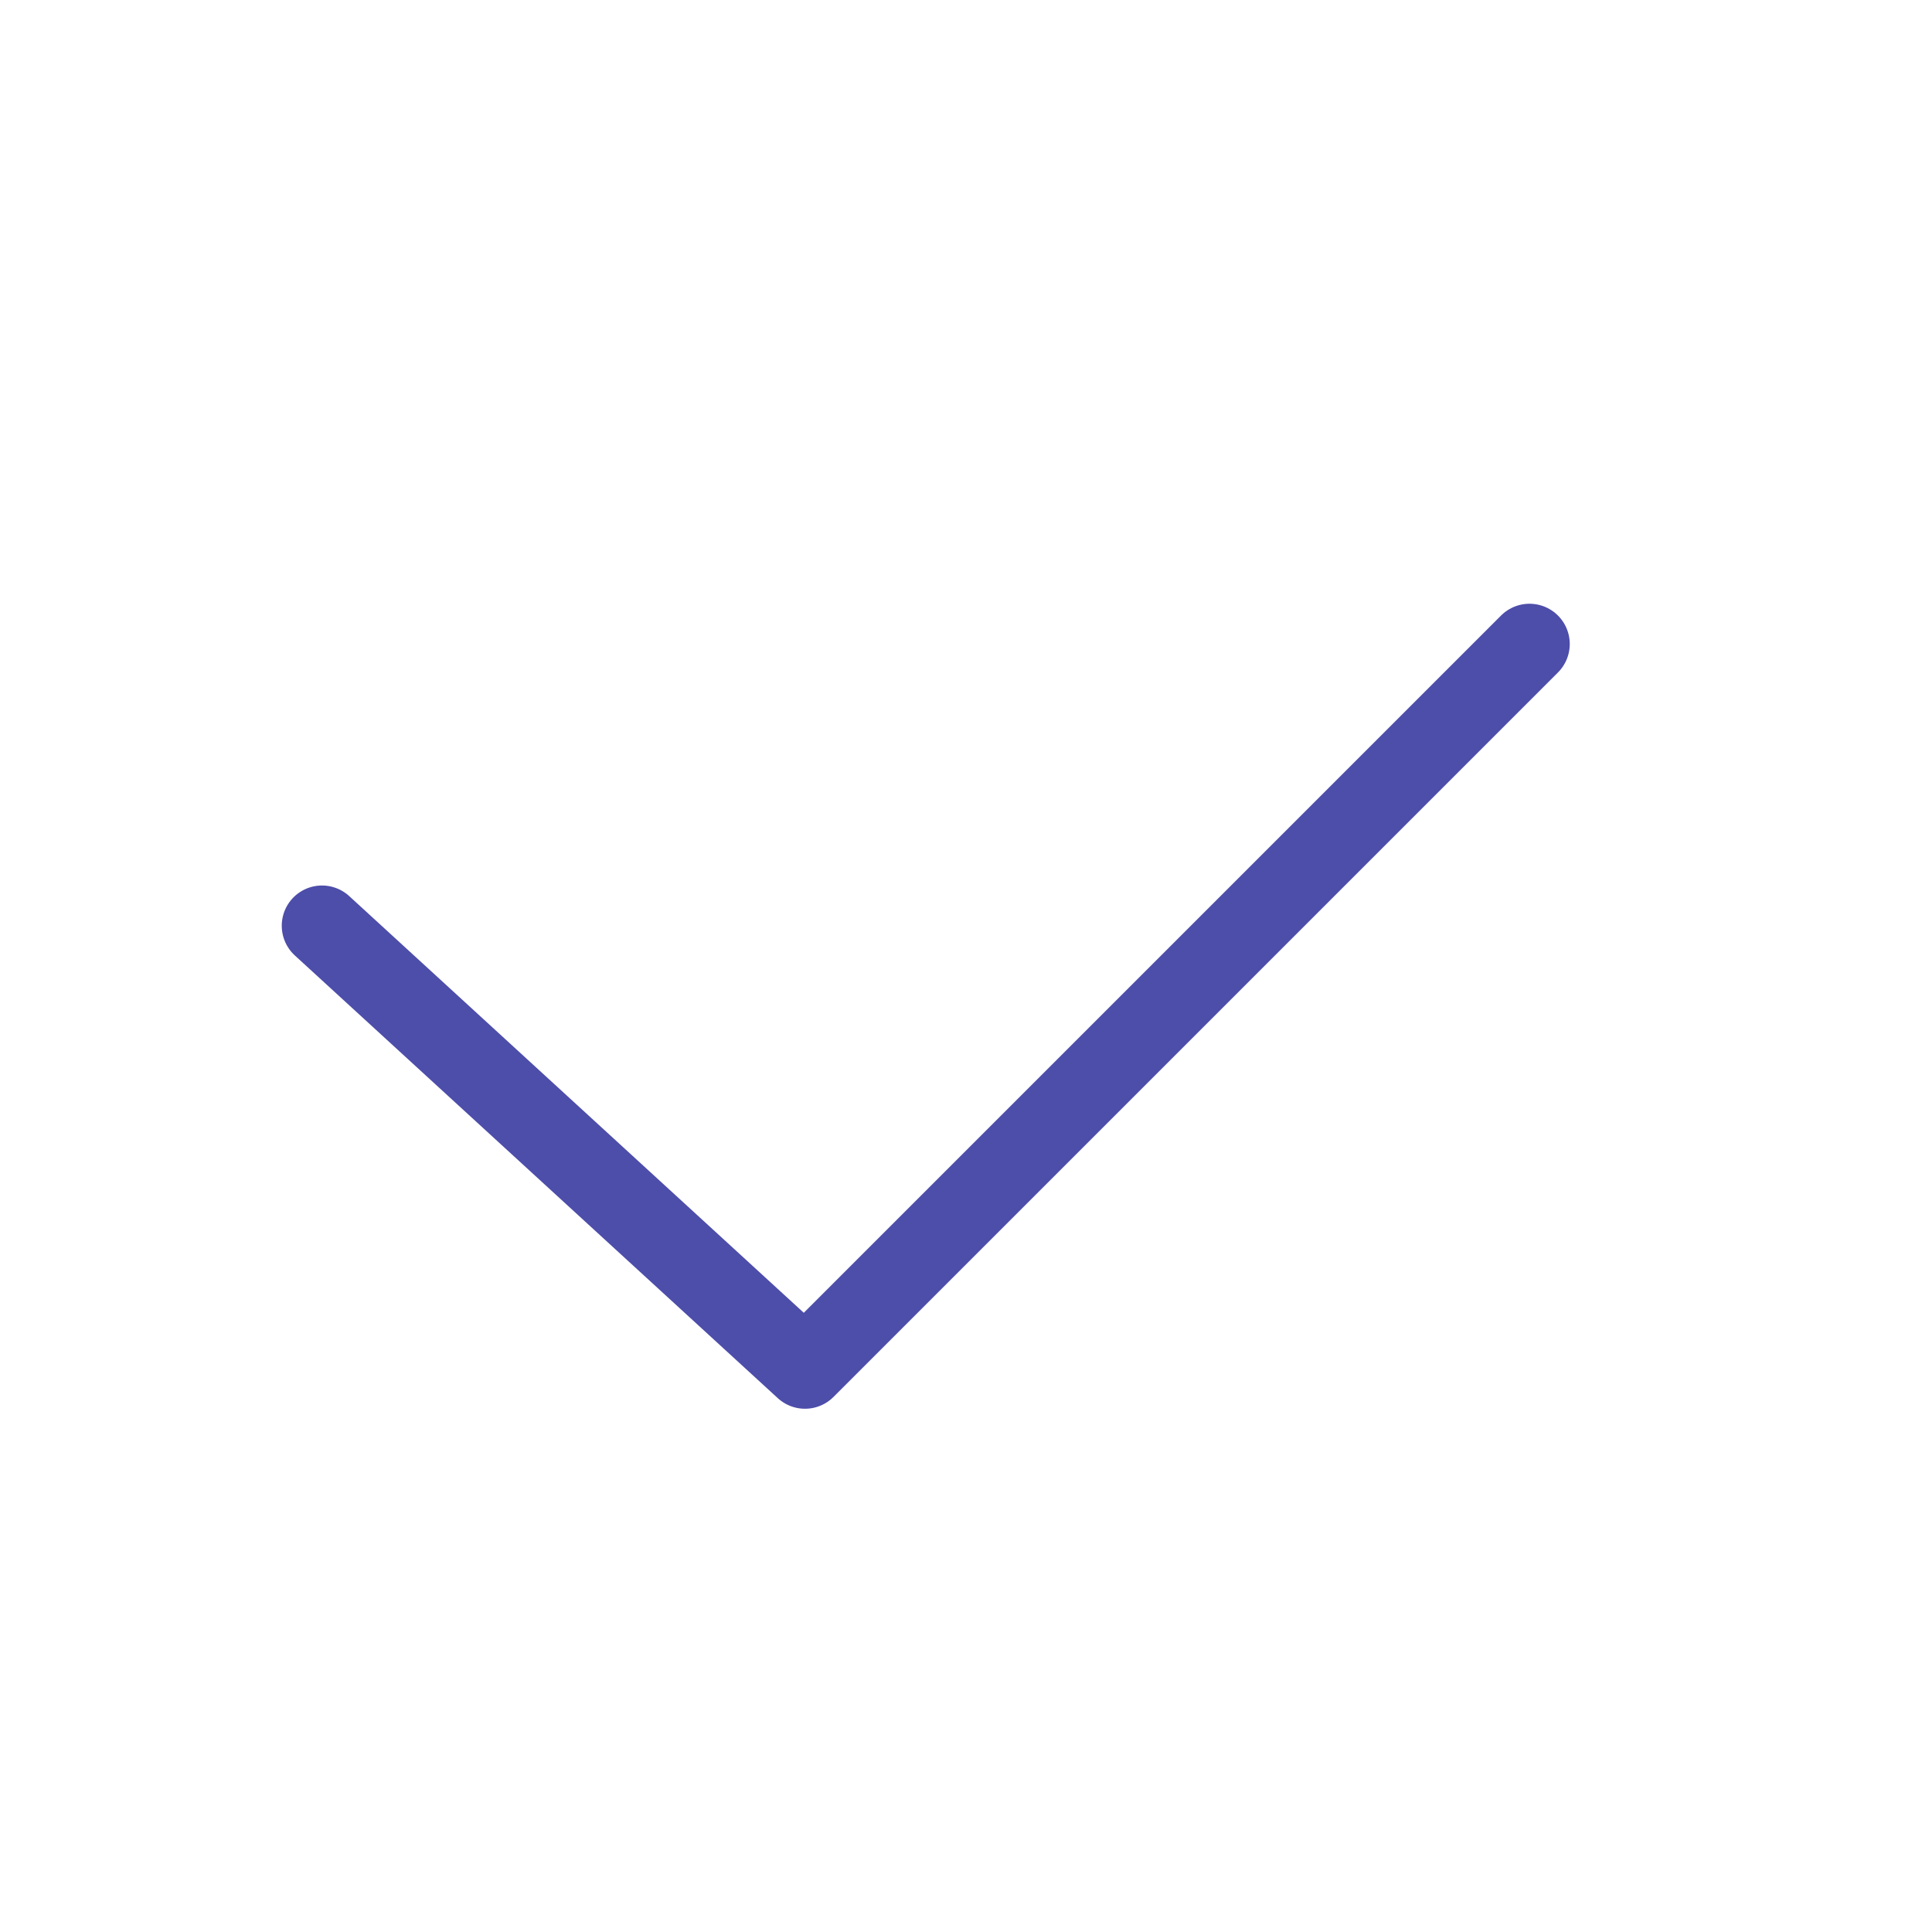
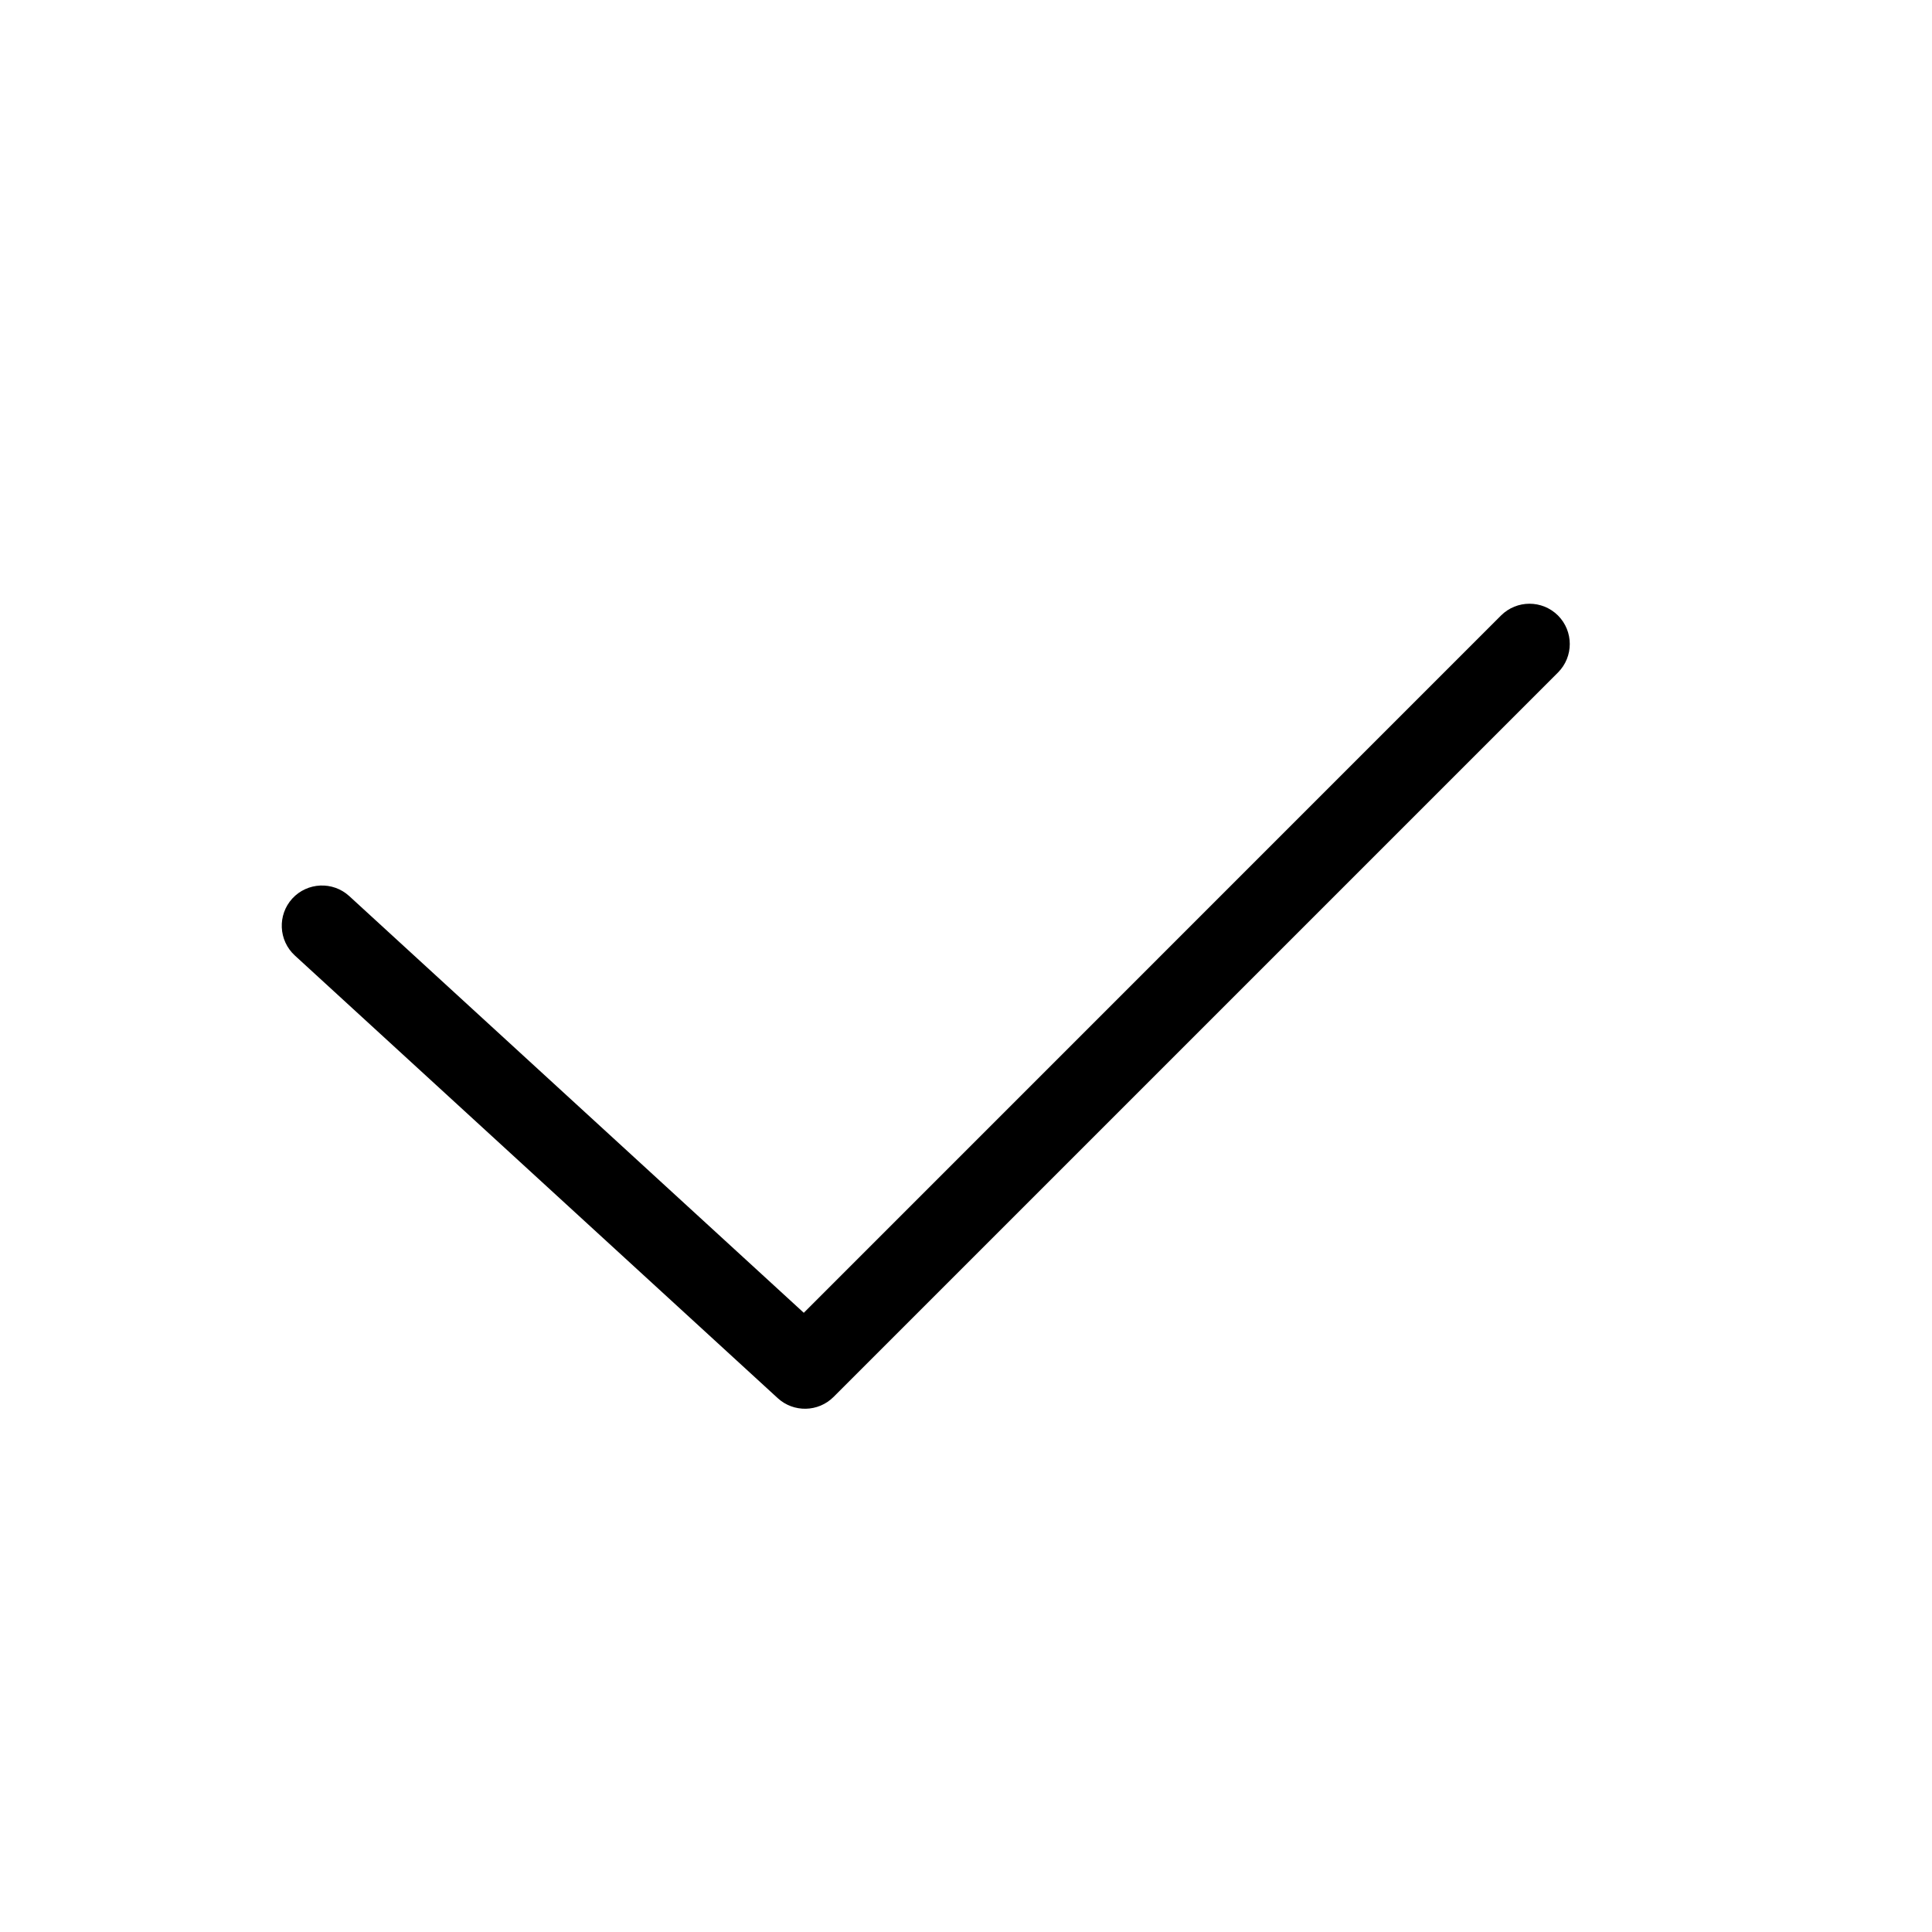
<svg xmlns="http://www.w3.org/2000/svg" width="24" height="24" viewBox="0 0 24 24" fill="none">
-   <path d="M19 8L10 17L4 11.5" stroke="#4D4DAA" stroke-linecap="round" stroke-linejoin="round" />
+   <path fill-rule="evenodd" clip-rule="evenodd" d="M19.354 7.646C19.549 7.842 19.549 8.158 19.354 8.354L10.354 17.354C10.164 17.543 9.859 17.549 9.662 17.369L3.662 11.869C3.459 11.682 3.445 11.366 3.631 11.162C3.818 10.959 4.134 10.945 4.338 11.131L9.985 16.308L18.646 7.646C18.842 7.451 19.158 7.451 19.354 7.646Z" fill="black" />
</svg>
